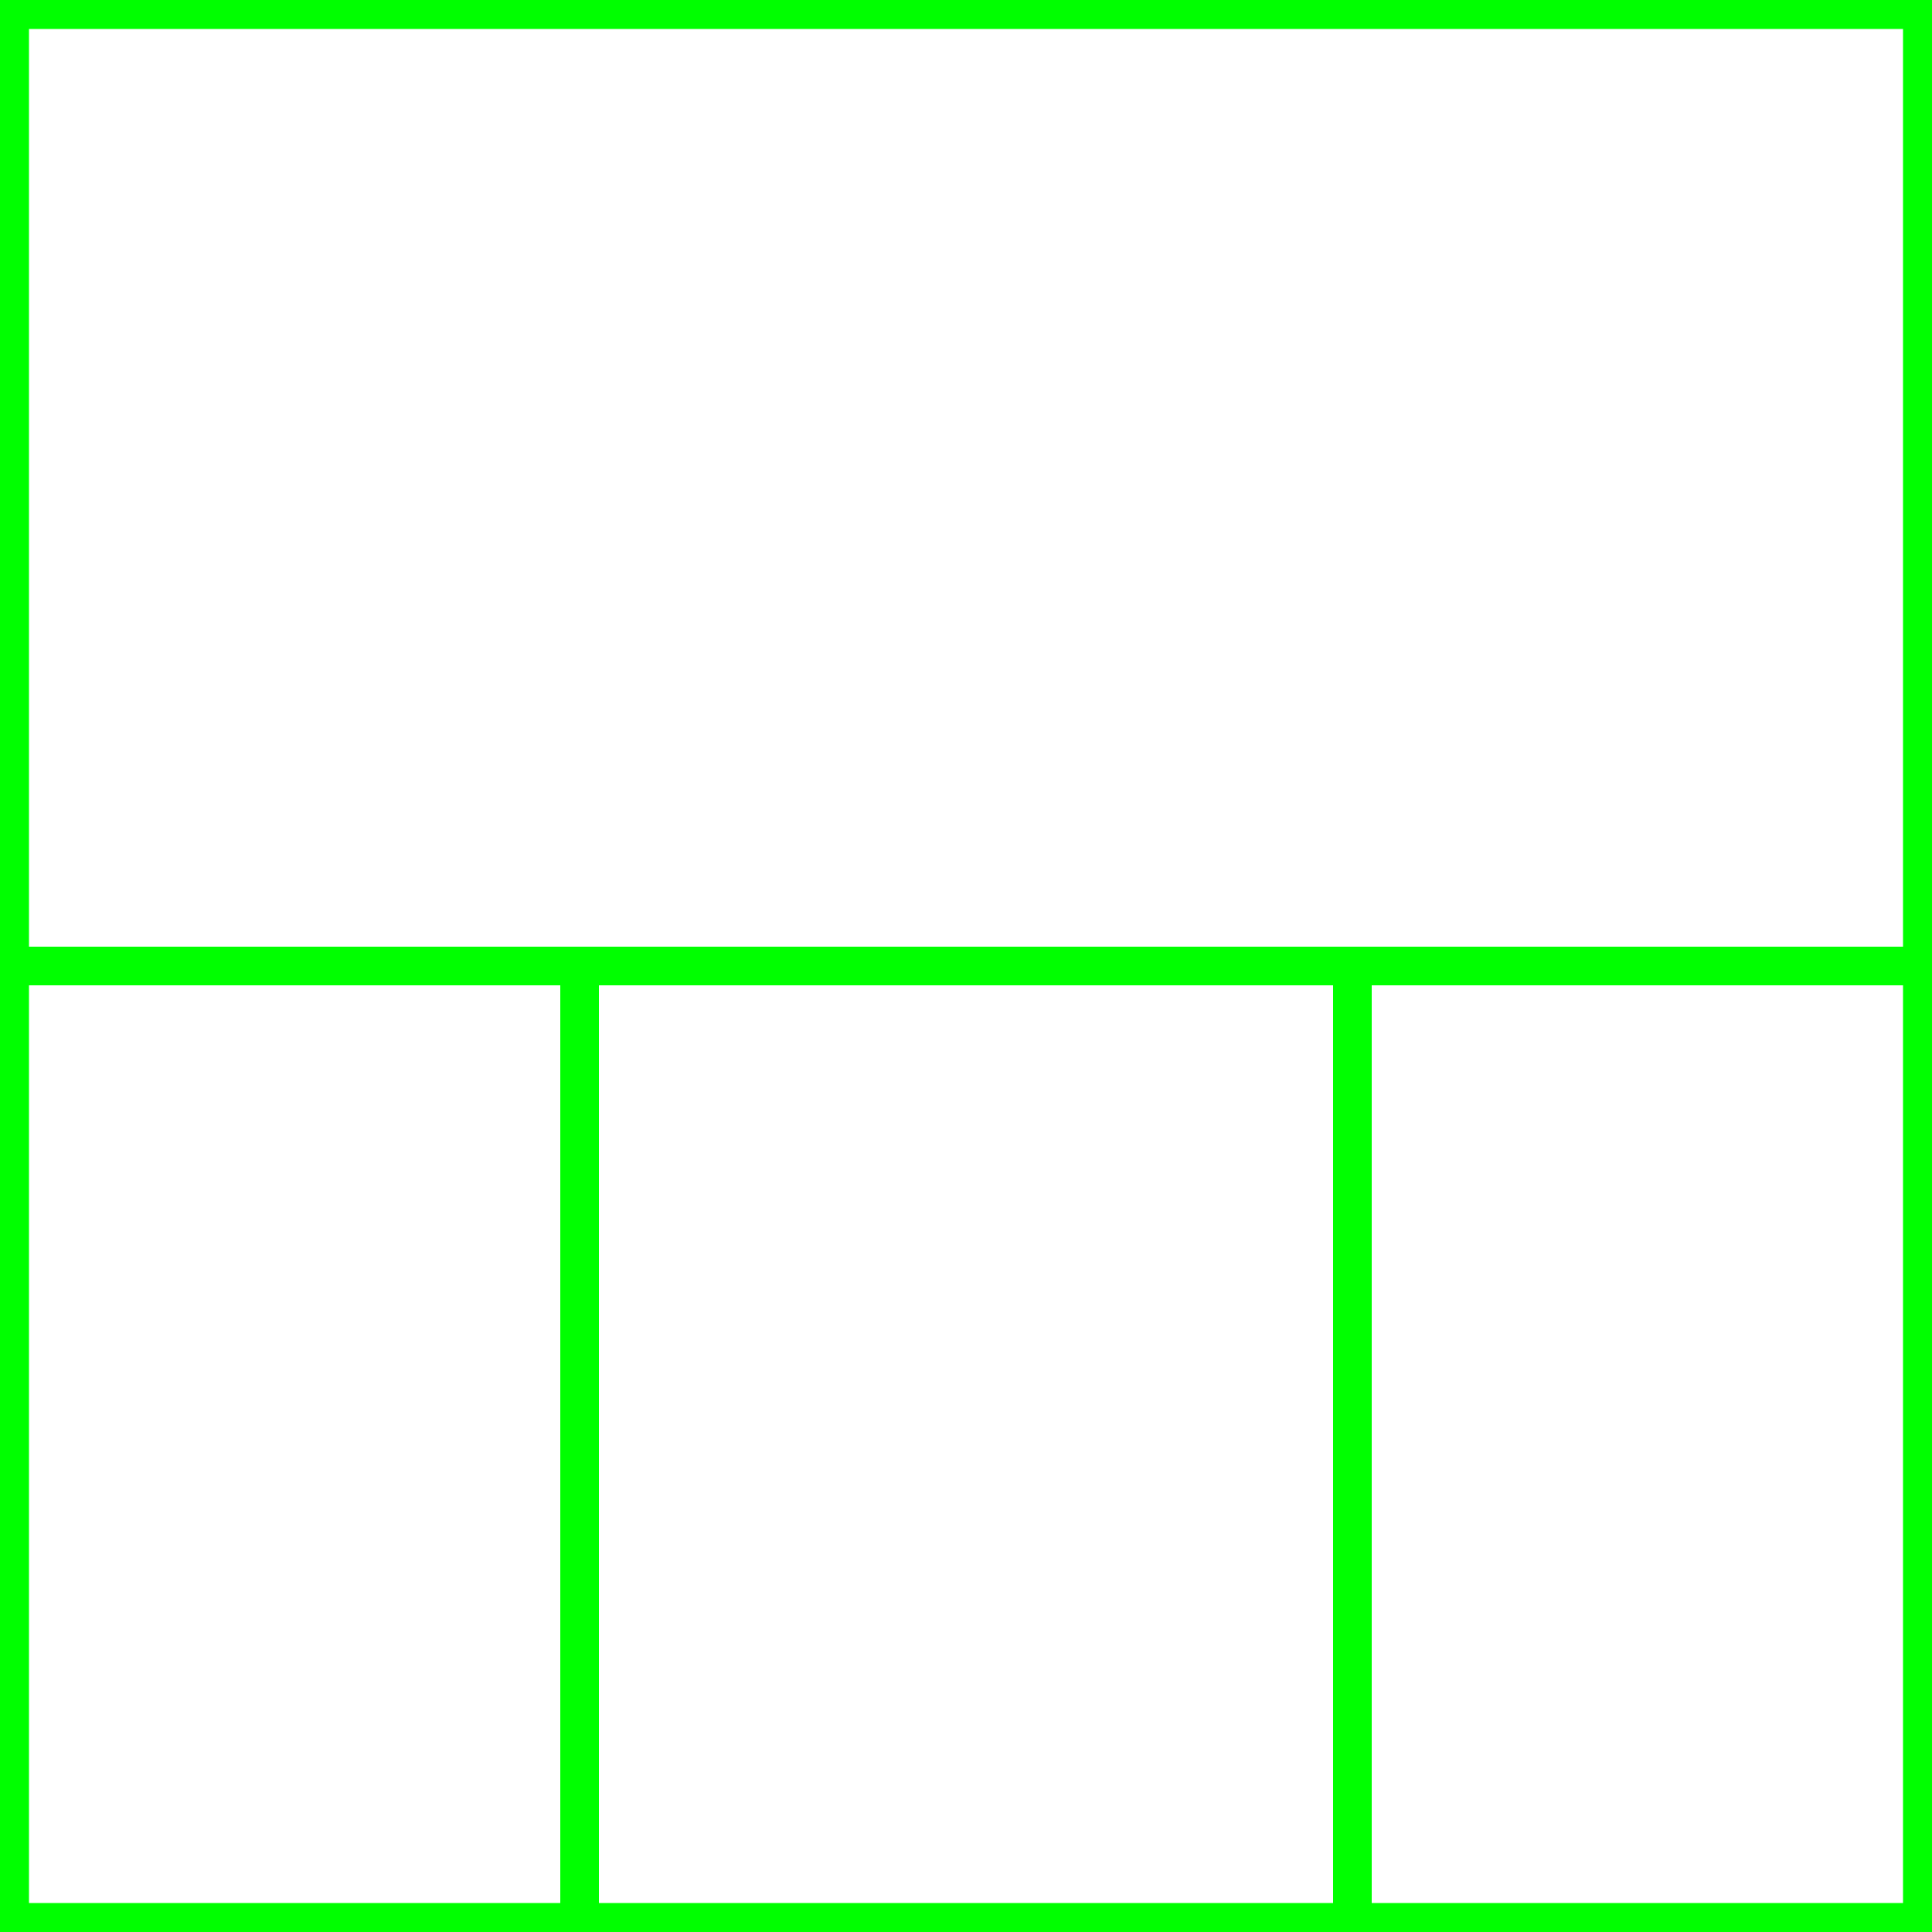
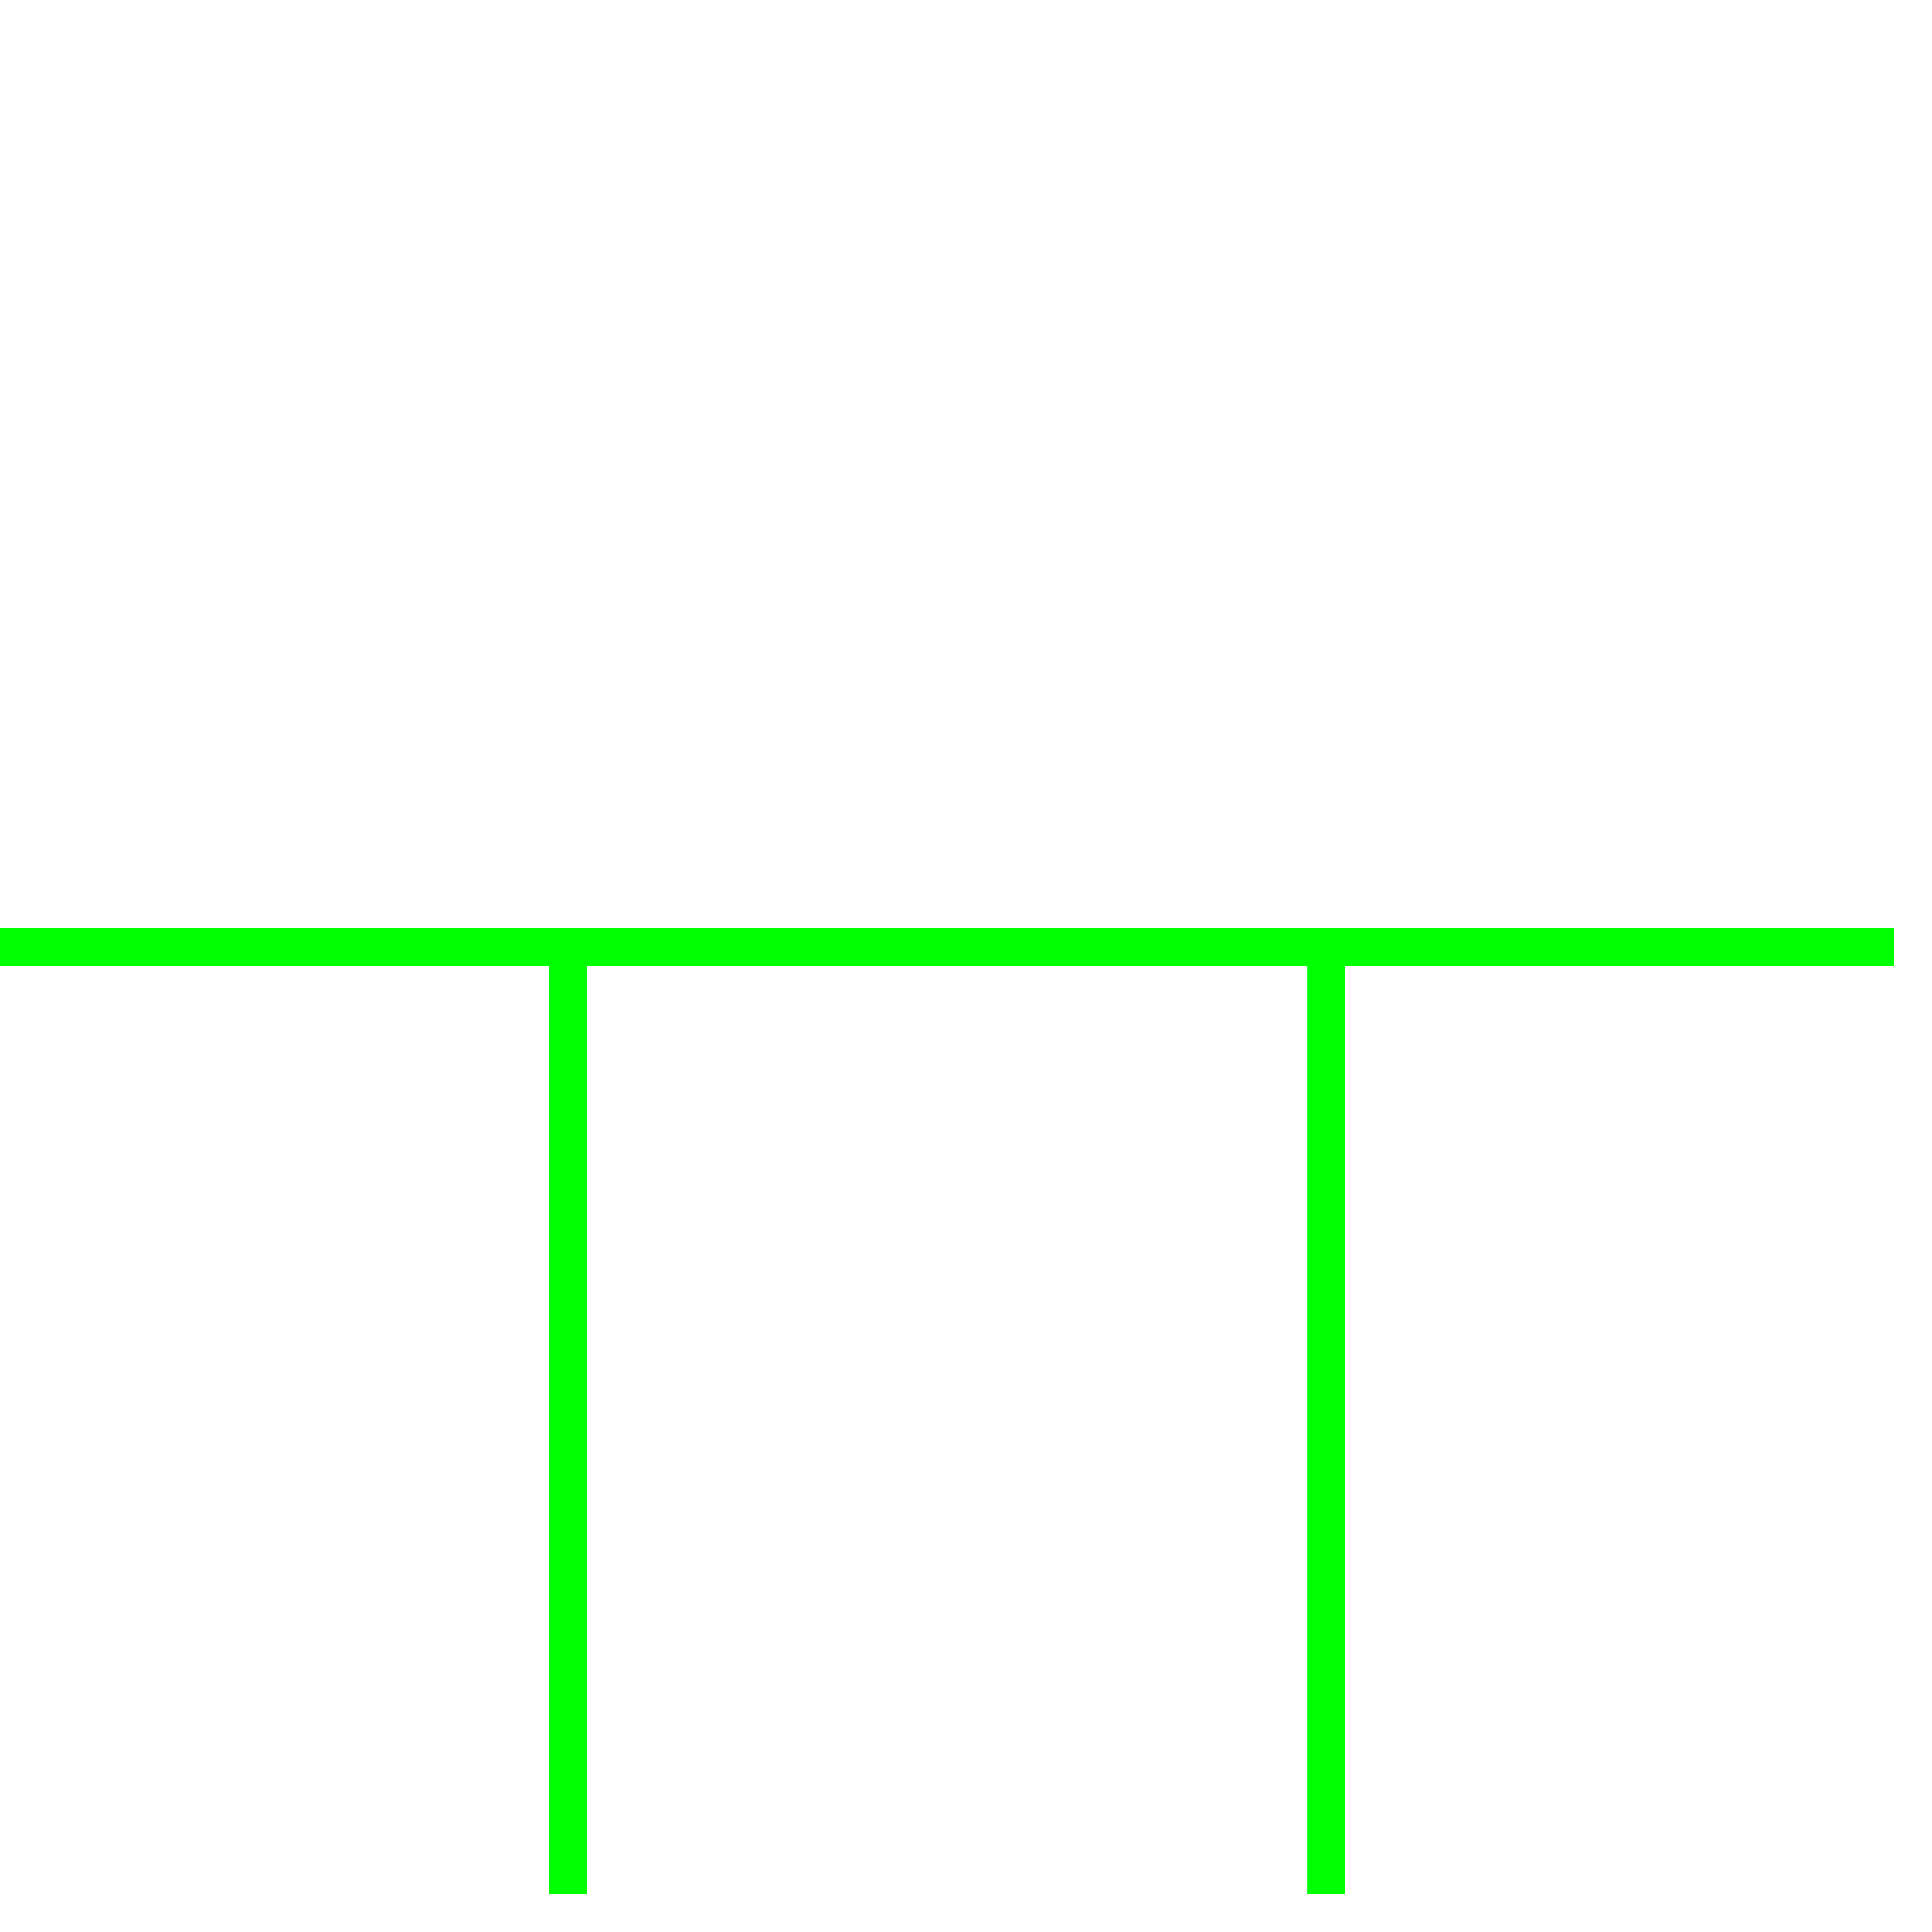
- <svg xmlns="http://www.w3.org/2000/svg" width="100" height="100">
+ <svg xmlns="http://www.w3.org/2000/svg" width="102" height="102">
  <g>
-     <rect fill="#fff" id="canvas_background" height="18.129" width="18.129" y="-1" x="-1" />
-     <g display="none" id="canvasGrid">
-       <rect fill="url(#gridpattern)" stroke-width="0" y="0" x="0" height="100%" width="100%" id="svg_2" />
-     </g>
+     <rect fill="#fff" id="canvas_background" height="102" width="102" y="0" x="0" />
  </g>
  <g>
-     <rect stroke="#00ff00" id="svg_3" height="100" width="100" y="0" x="0" stroke-width="3" fill="#fff" />
+     <rect stroke="#00ff00" id="svg_3" height="100" width="100" y="1" x="1" stroke-width="0" fill="#fff" />
    <line id="svg_4" y2="50" x2="100" y1="50" x1="0" stroke-width="2" stroke="#00ff00" fill="none" />
    <line id="svg_5" y2="100" x2="30" y1="50" x1="30" stroke-width="2" stroke="#00ff00" fill="none" />
    <line id="svg_10" y2="100" x2="70" y1="50" x1="70" stroke-width="2" stroke="#00ff00" fill="none" />
  </g>
</svg>
